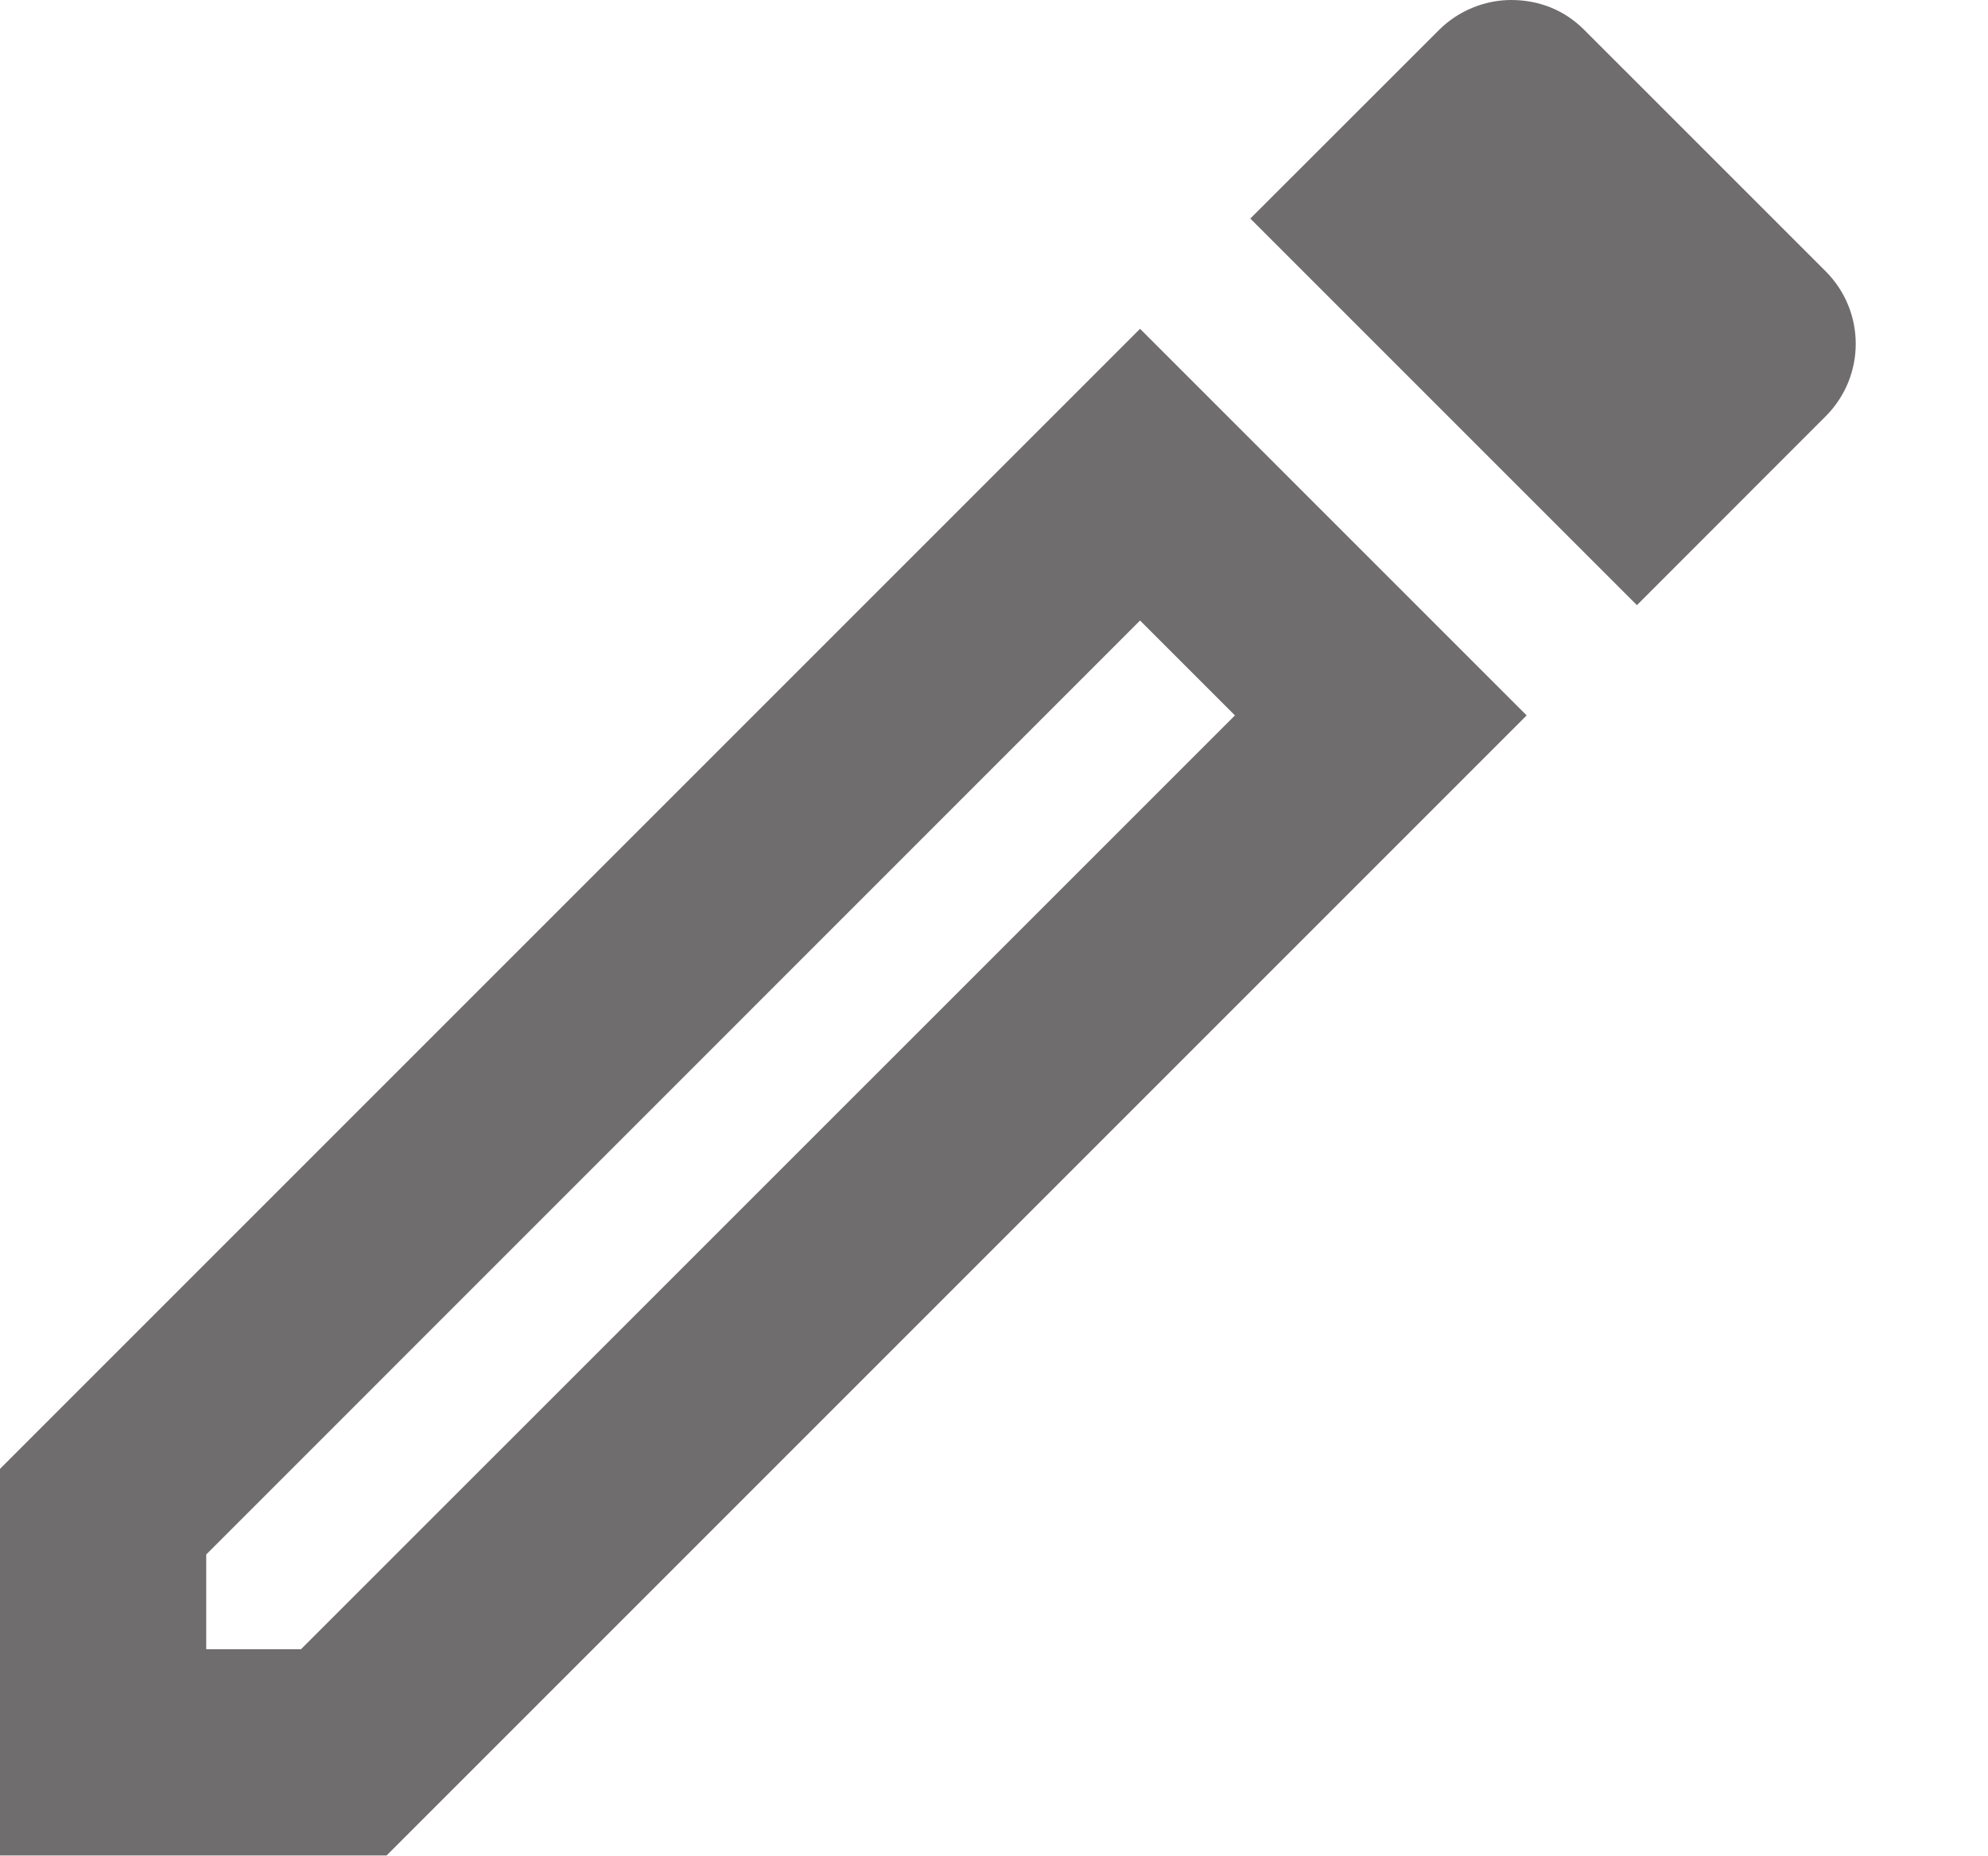
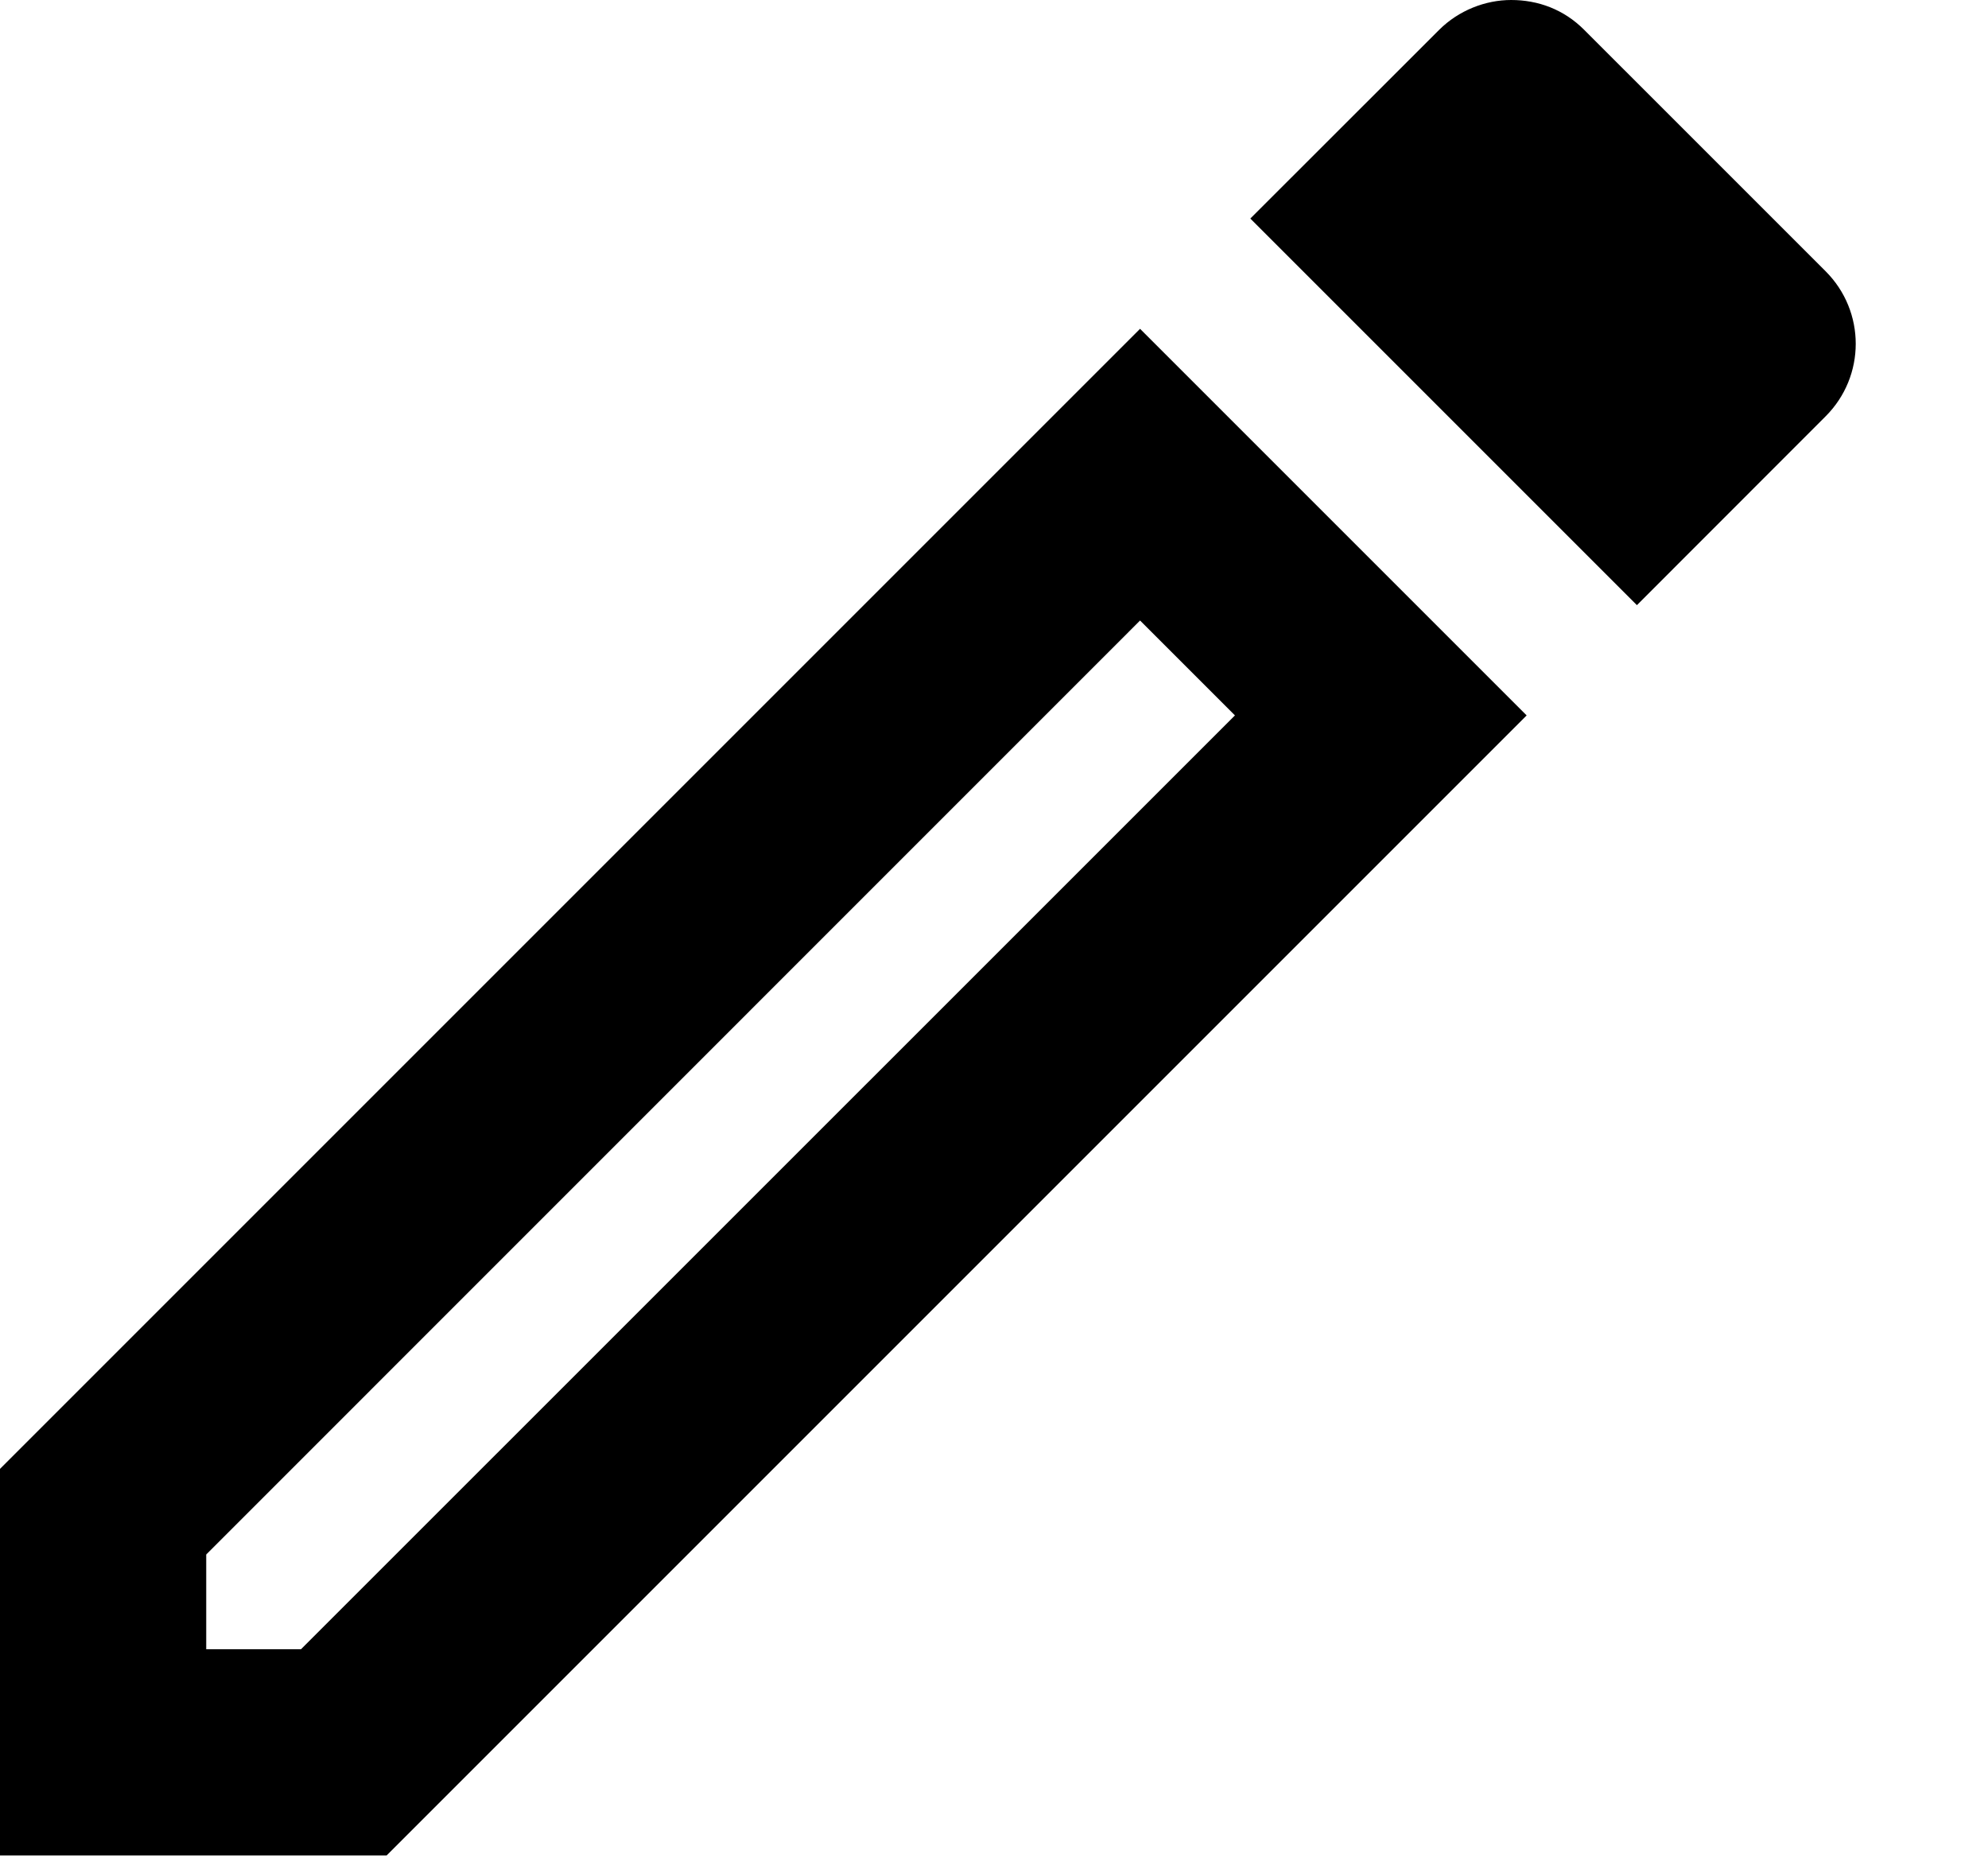
<svg xmlns="http://www.w3.org/2000/svg" width="15" height="14" viewBox="0 0 15 14" fill="none">
-   <path d="M8.602 4.682L9.318 5.398L2.271 12.444H1.556V11.729L8.602 4.682ZM11.402 0C11.208 0 11.006 0.078 10.858 0.226L9.434 1.649L12.351 4.566L13.774 3.142C14.078 2.839 14.078 2.349 13.774 2.046L11.954 0.226C11.799 0.07 11.604 0 11.402 0ZM8.602 2.481L0 11.083V14H2.917L11.519 5.398L8.602 2.481Z" fill="#6F6D6D" />
+   <path d="M8.602 4.682L9.318 5.398L2.271 12.444H1.556V11.729L8.602 4.682ZM11.402 0C11.208 0 11.006 0.078 10.858 0.226L9.434 1.649L12.351 4.566L13.774 3.142C14.078 2.839 14.078 2.349 13.774 2.046L11.954 0.226C11.799 0.07 11.604 0 11.402 0ZM8.602 2.481L0 11.083V14H2.917L11.519 5.398L8.602 2.481Z" fill="#000000" />
</svg>
